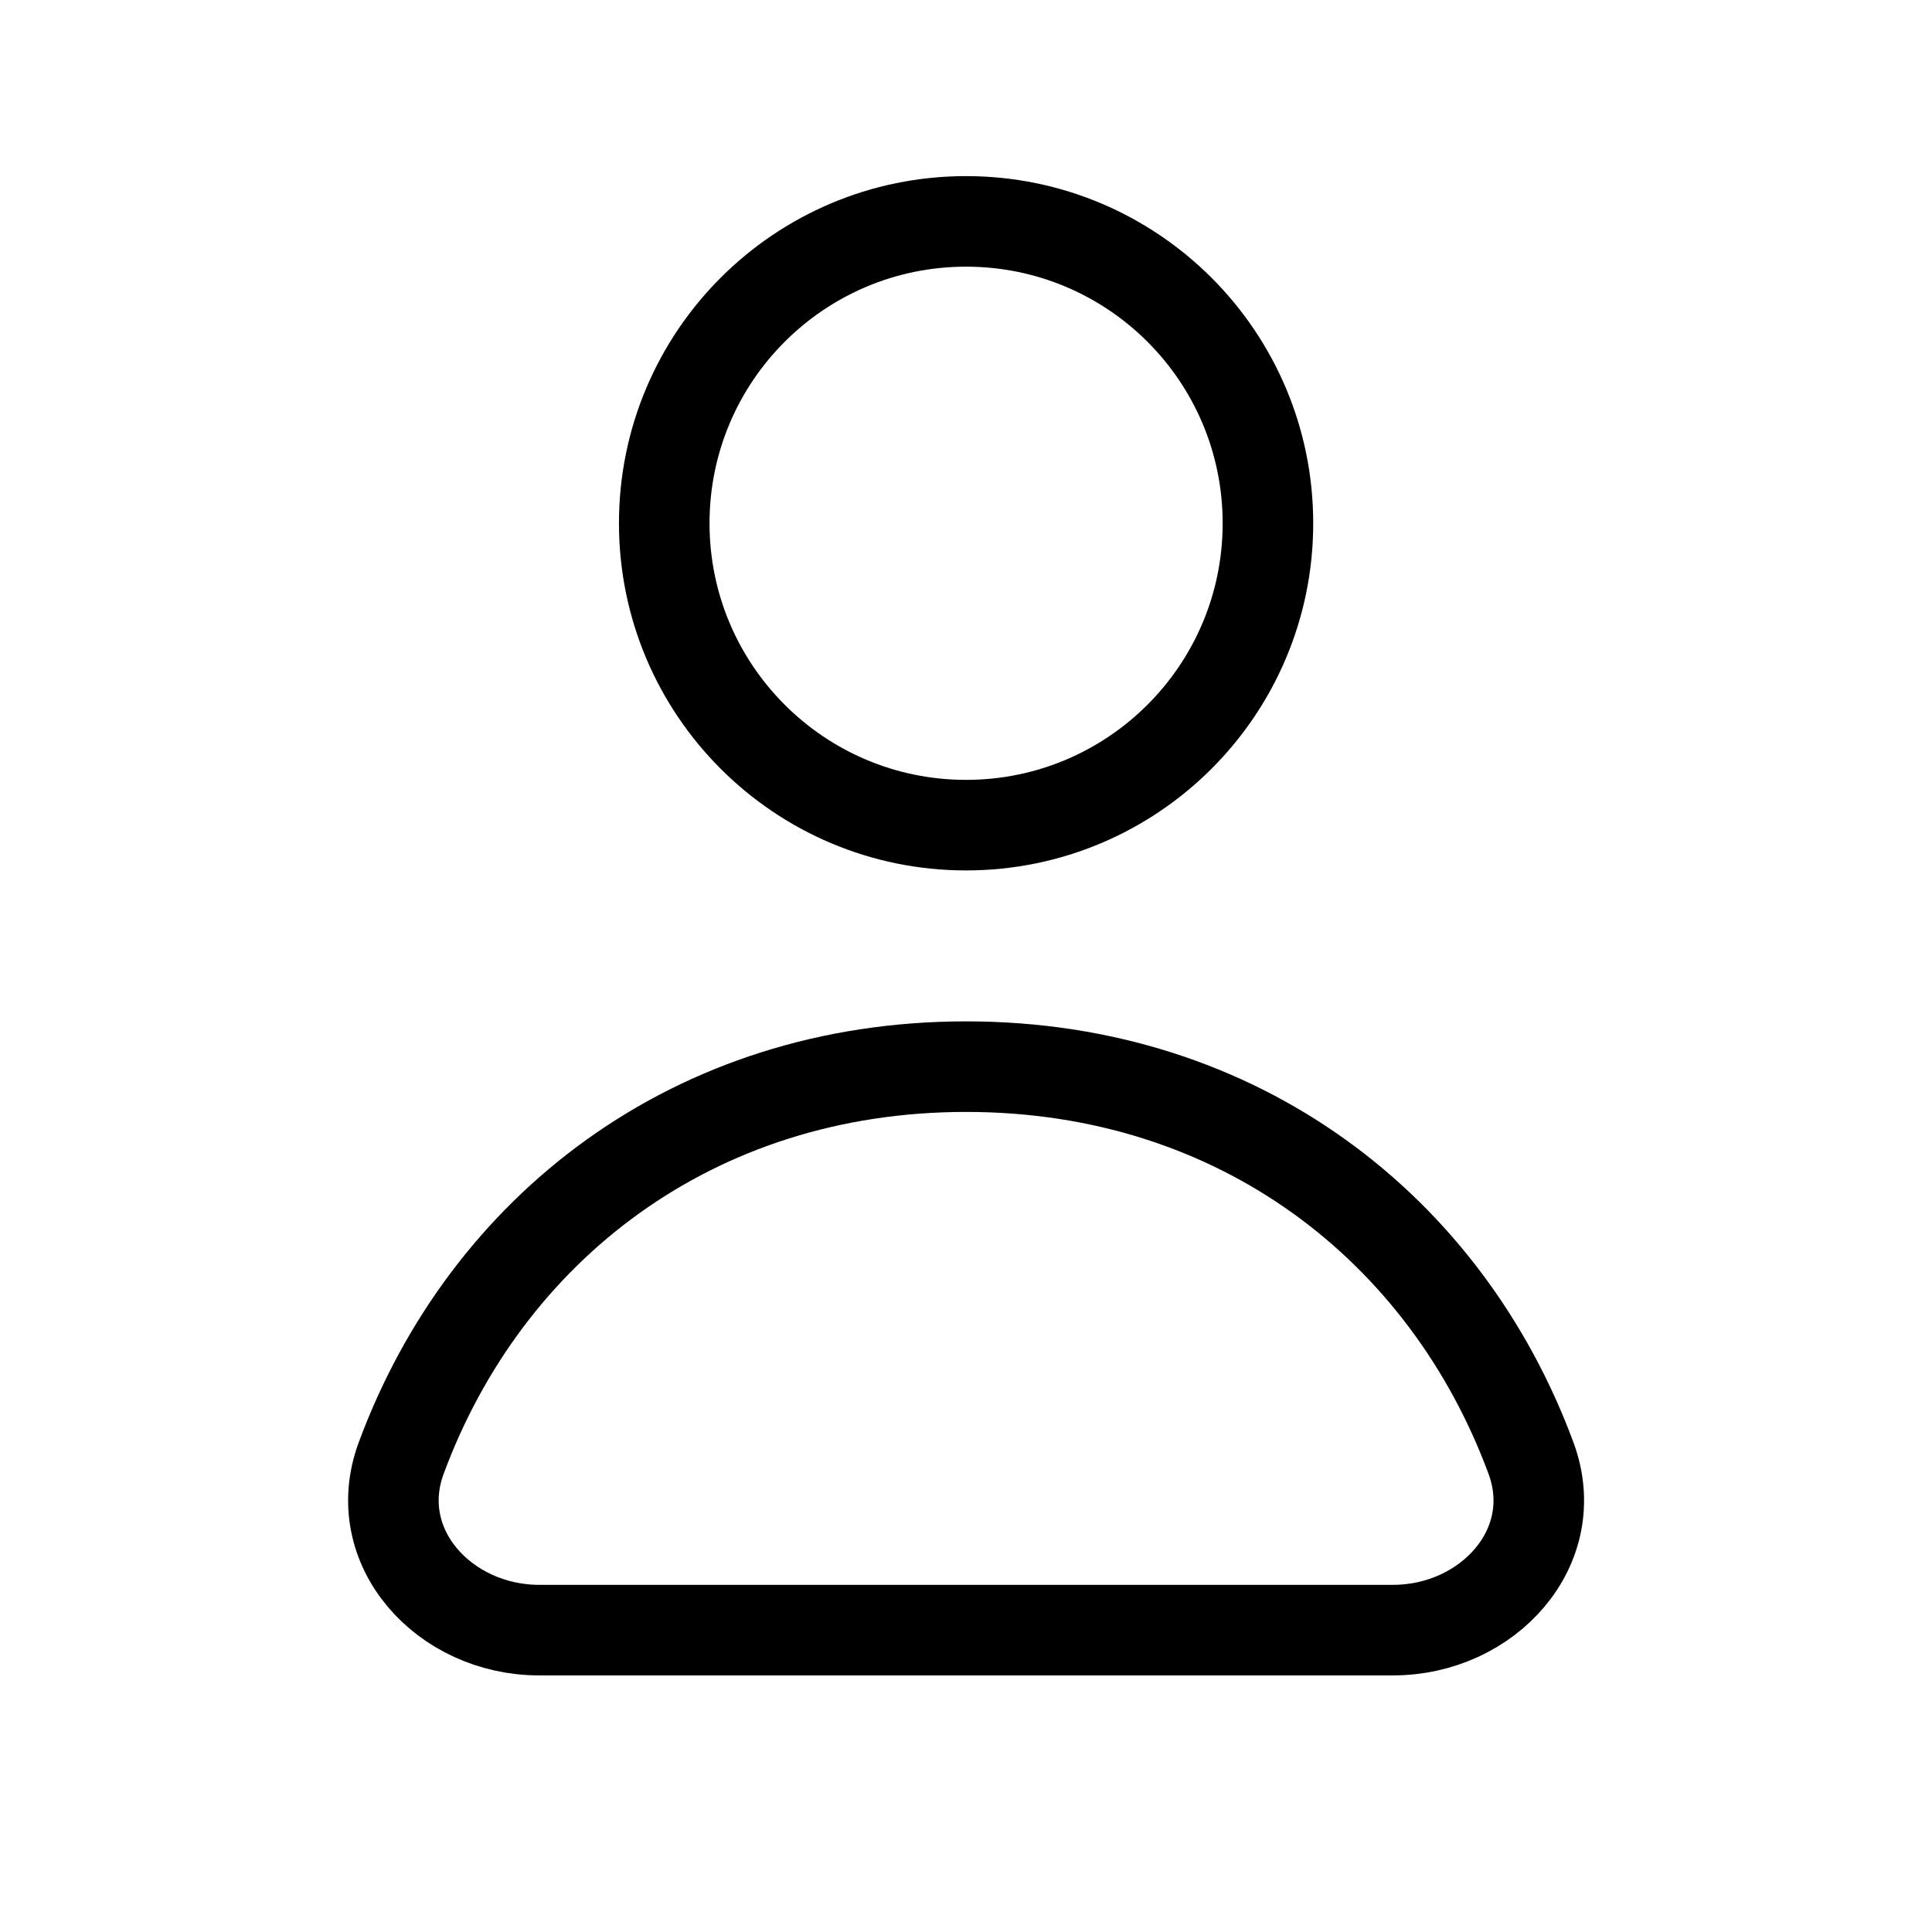
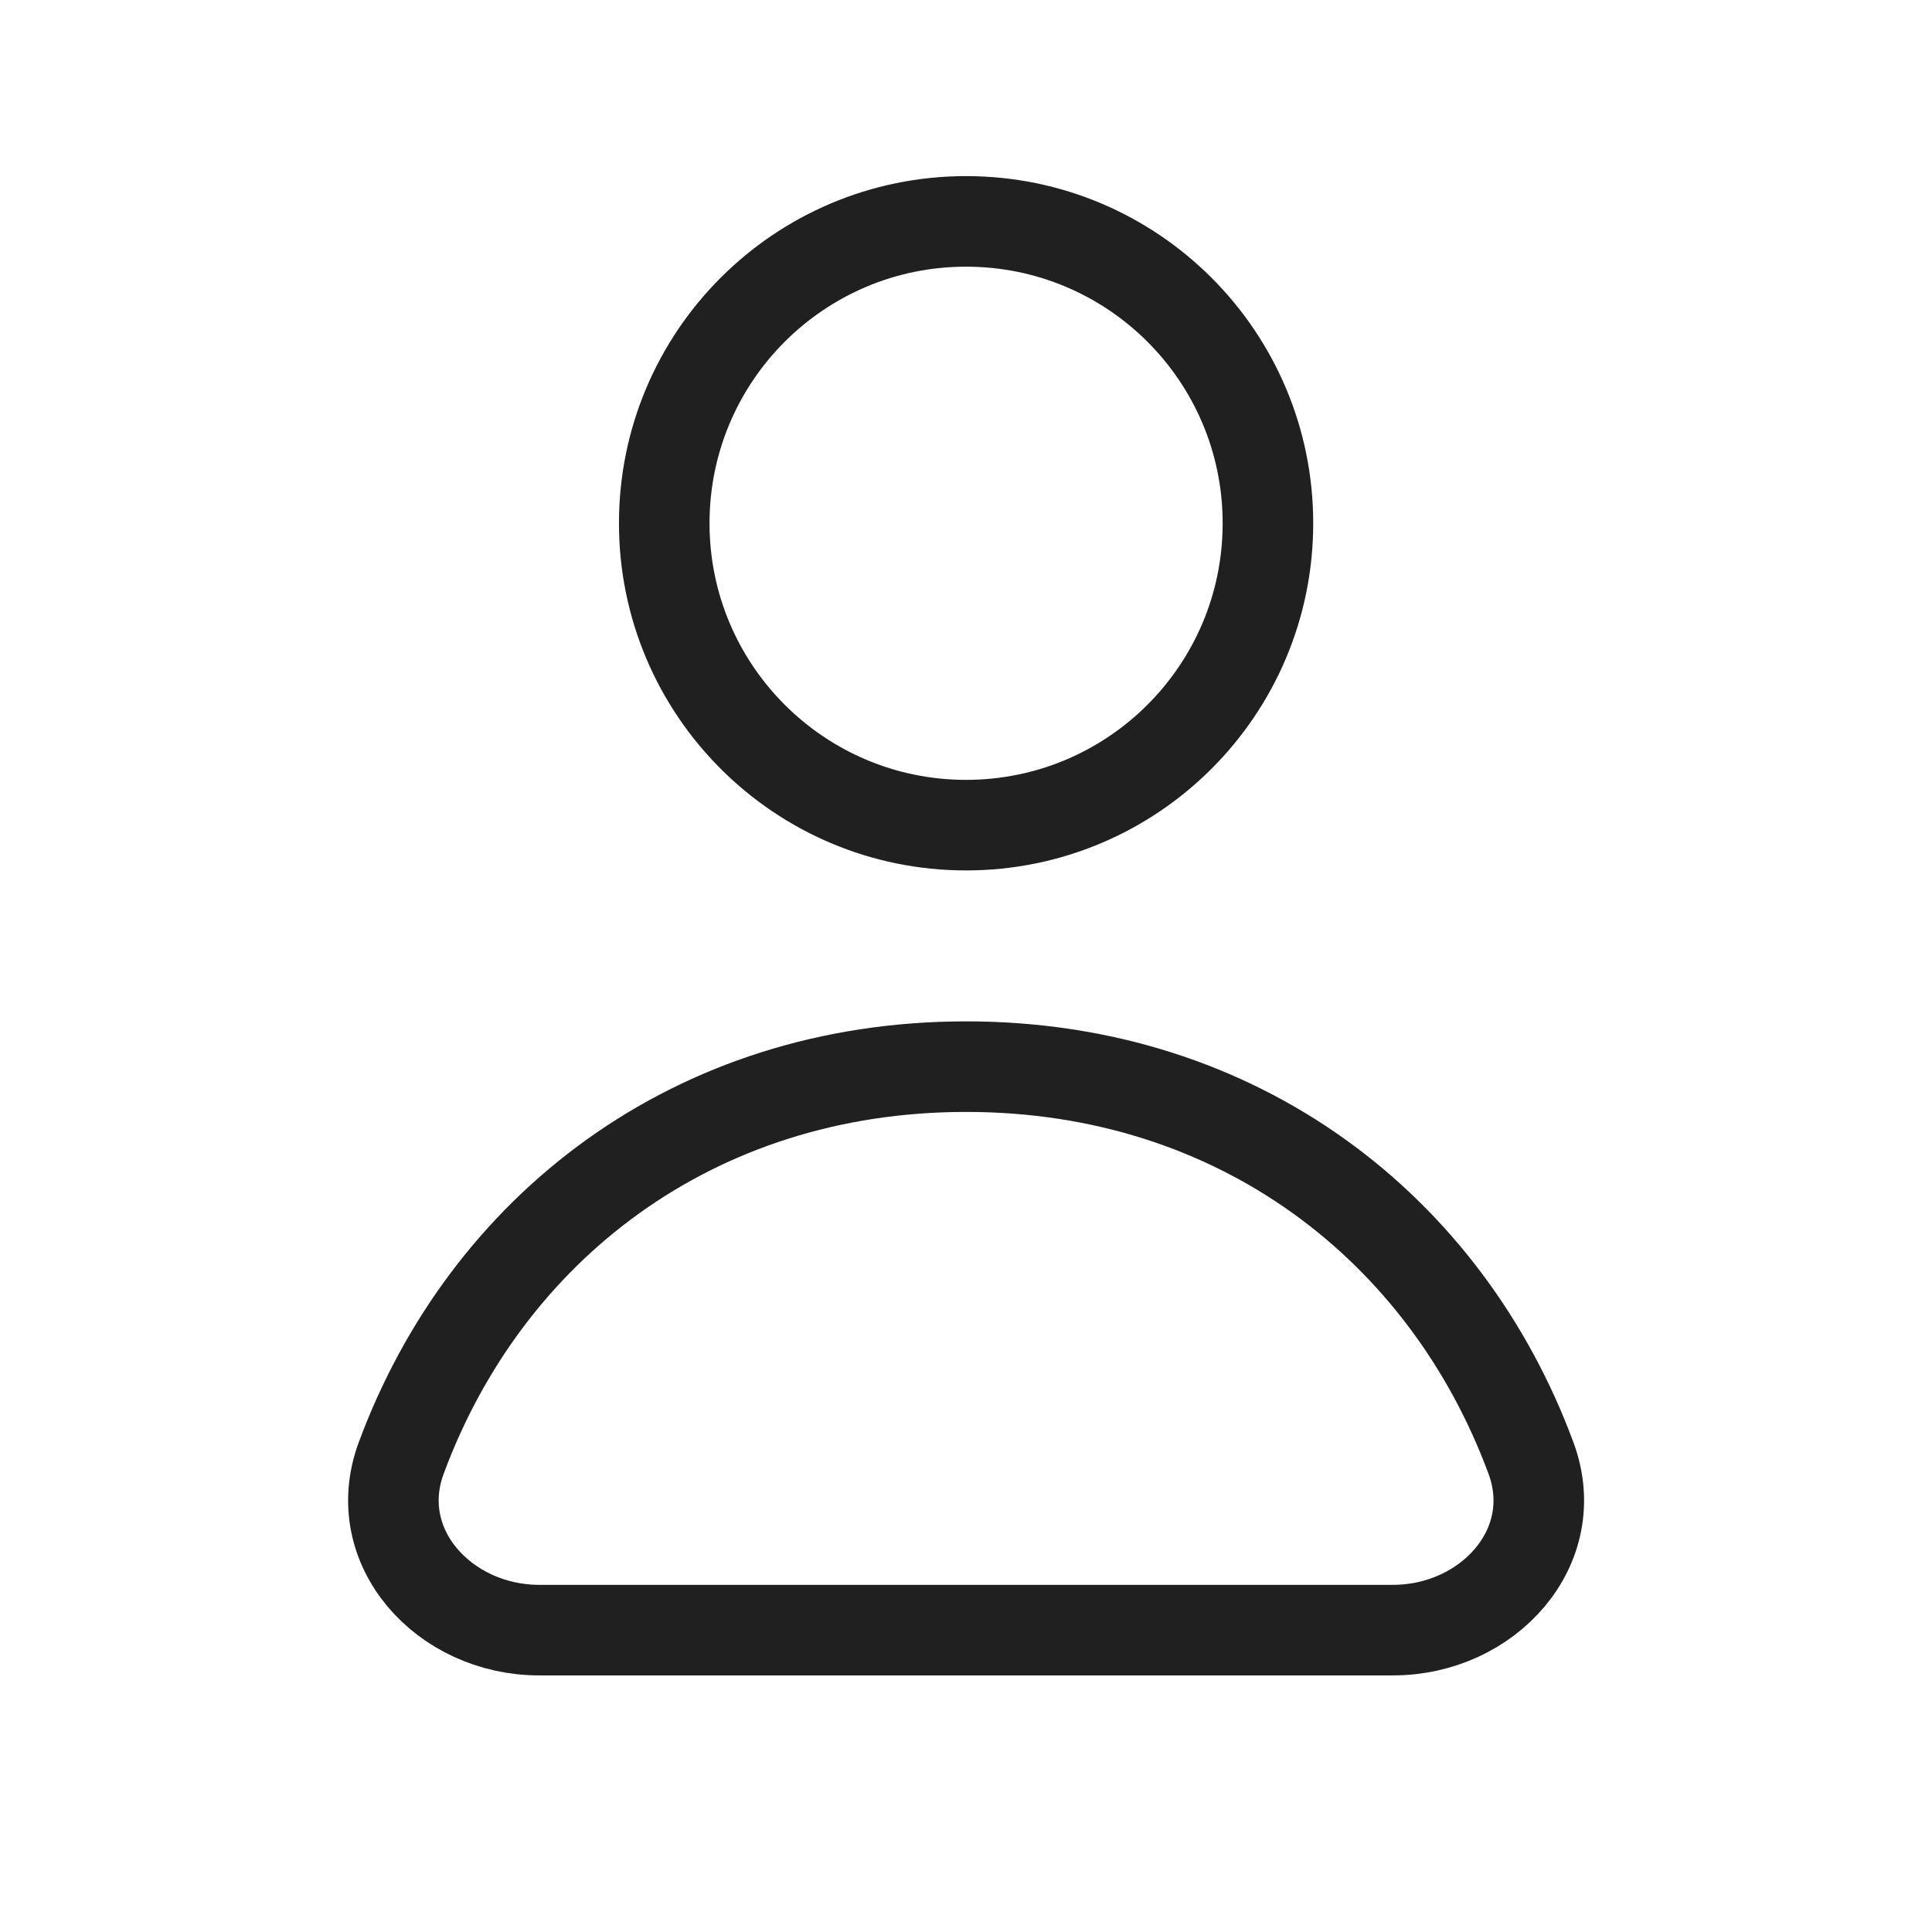
<svg xmlns="http://www.w3.org/2000/svg" width="32" height="32" viewBox="0 0 32 32" fill="none" data-fui-icon="true">
-   <path d="M21.001 8.667C21.001 11.428 18.763 13.667 16.001 13.667 13.24 13.667 11.002 11.428 11.002 8.667 11.002 5.905 13.24 3.667 16.001 3.667 18.763 3.667 21.001 5.905 21.001 8.667zM16.002 17.667C11.48 17.667 8.049 20.352 6.645 24.151 6.1 25.624 7.359 27 8.931 27H23.072C24.644 27 25.903 25.624 25.358 24.151 23.953 20.352 20.523 17.667 16.002 17.667z" stroke="currentColor" stroke-width="1.5" stroke-linejoin="round" />
+   <path d="M21.001 8.667C21.001 11.428 18.763 13.667 16.001 13.667 13.24 13.667 11.002 11.428 11.002 8.667 11.002 5.905 13.24 3.667 16.001 3.667 18.763 3.667 21.001 5.905 21.001 8.667zM16.002 17.667C11.48 17.667 8.049 20.352 6.645 24.151 6.1 25.624 7.359 27 8.931 27H23.072C24.644 27 25.903 25.624 25.358 24.151 23.953 20.352 20.523 17.667 16.002 17.667z" stroke="currentColor" stroke-opacity=".875" stroke-width="1.5" stroke-linejoin="round" />
</svg>
